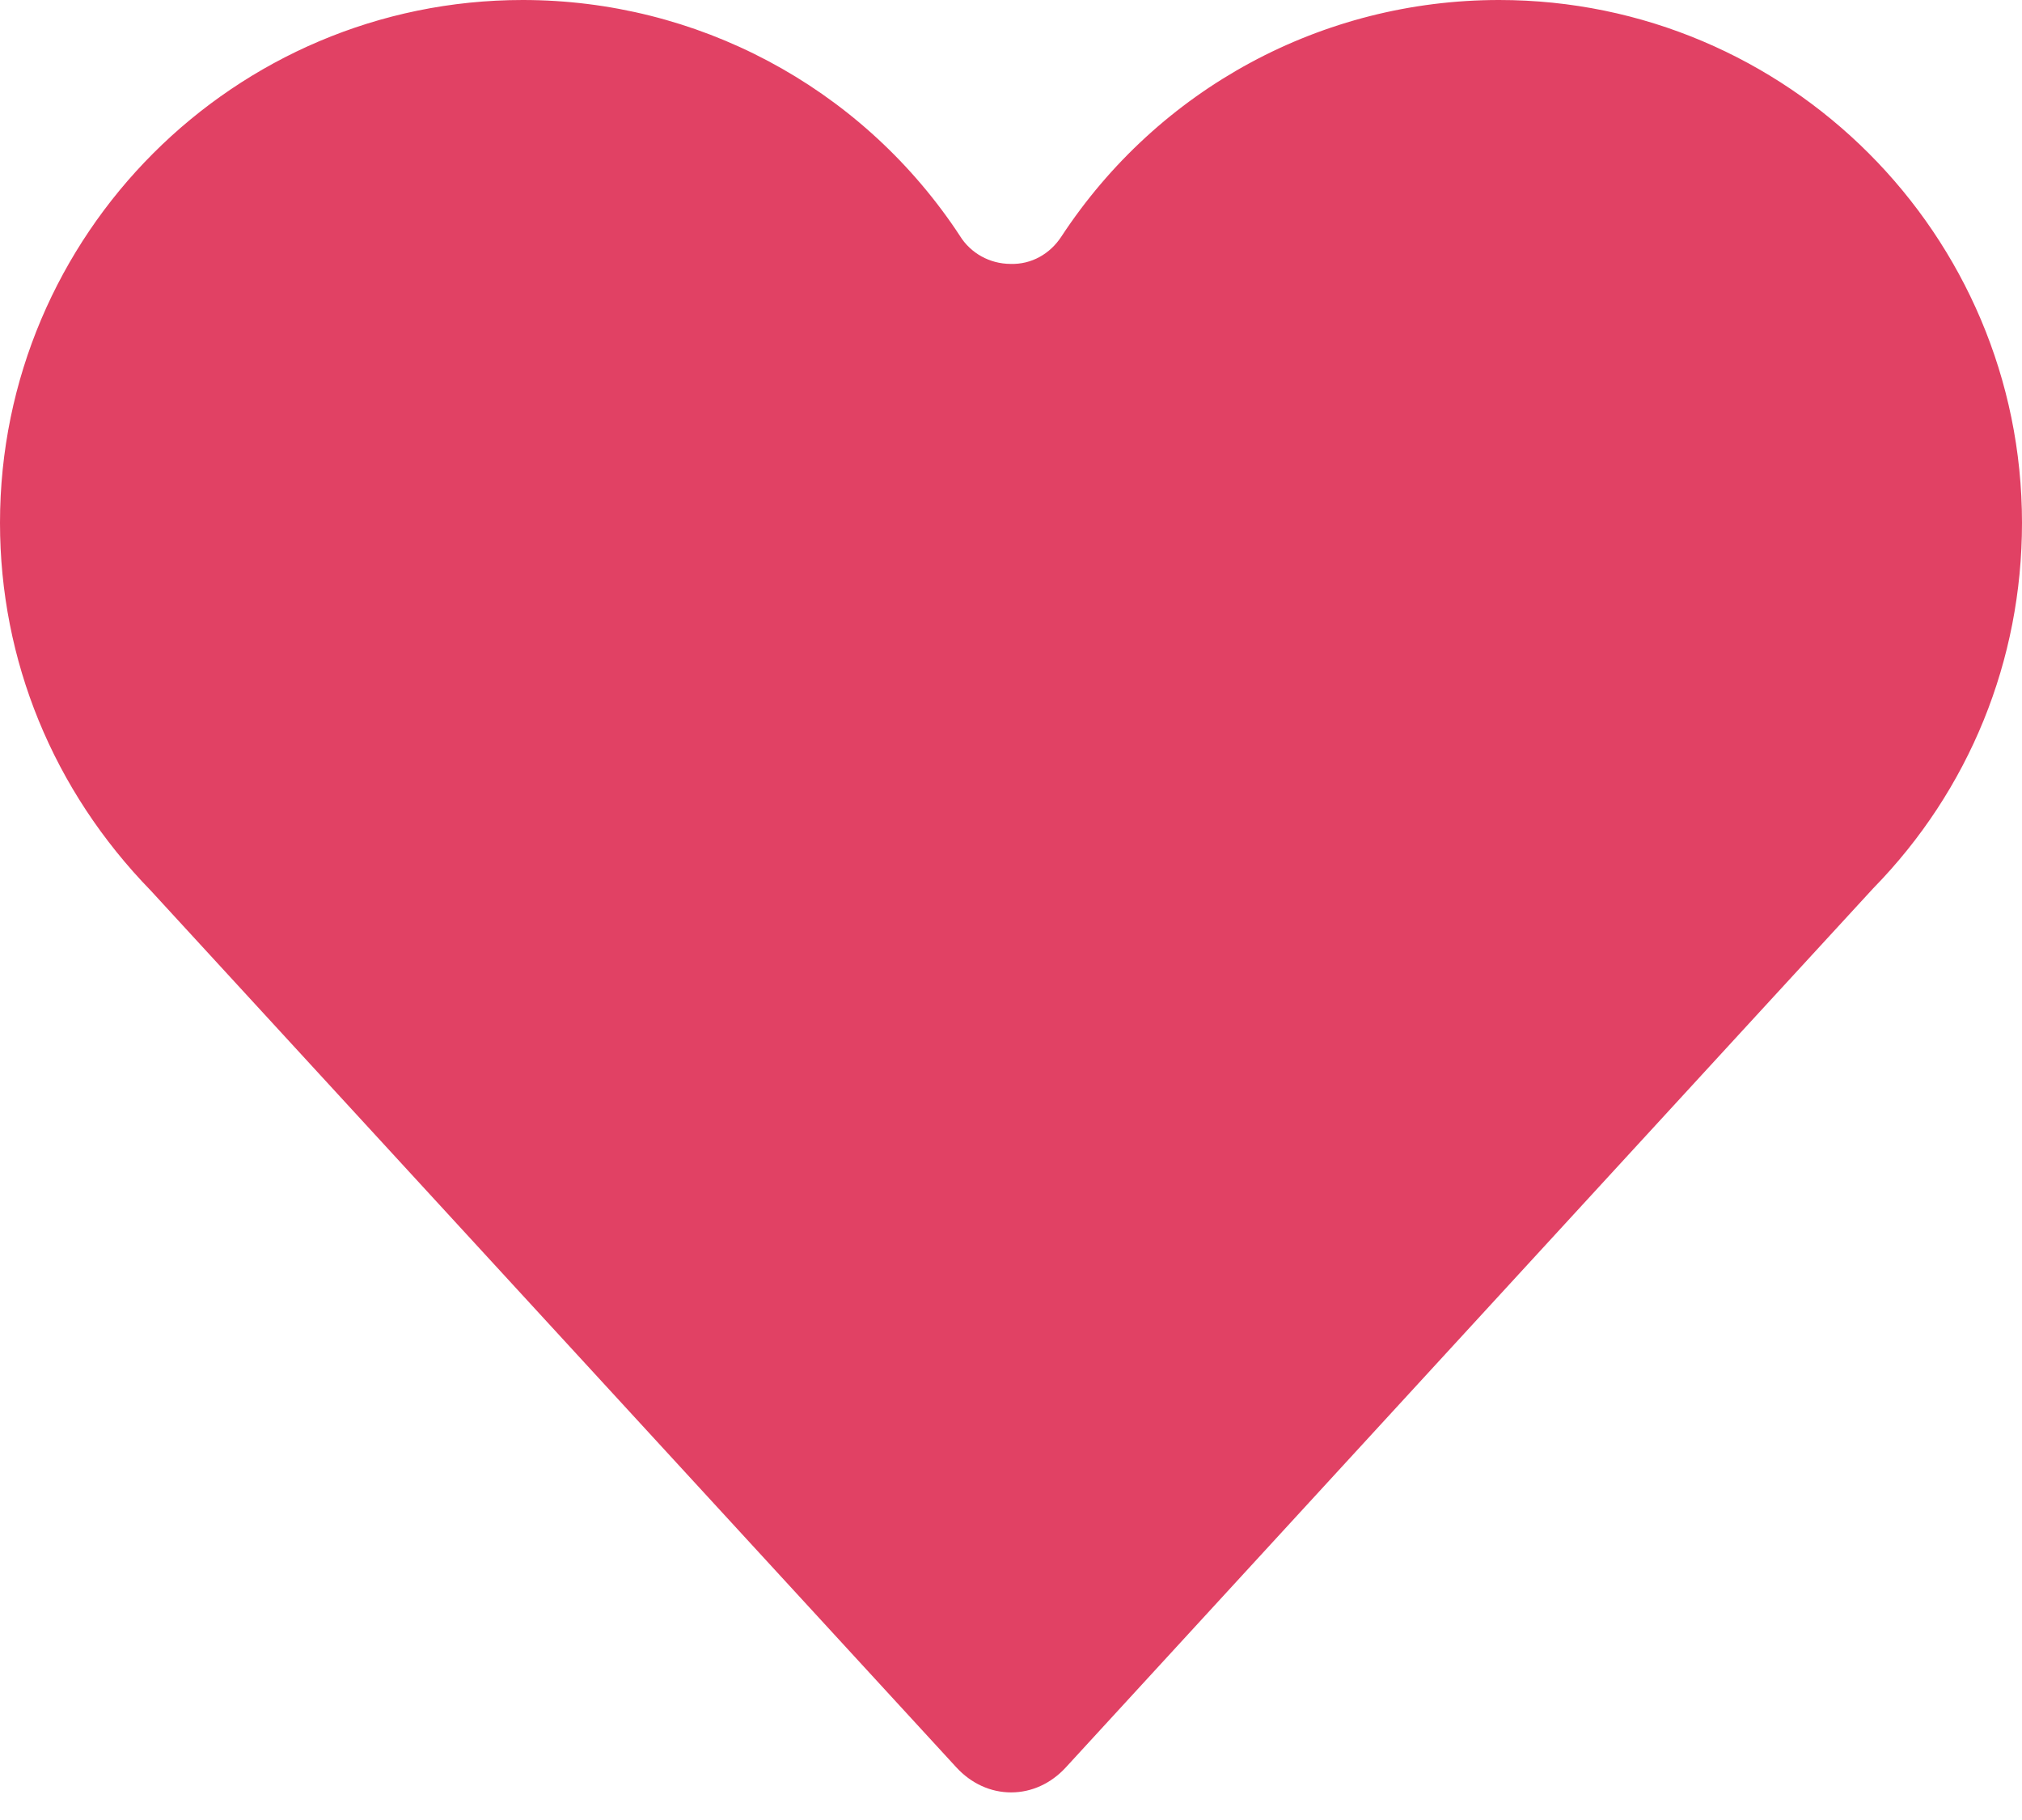
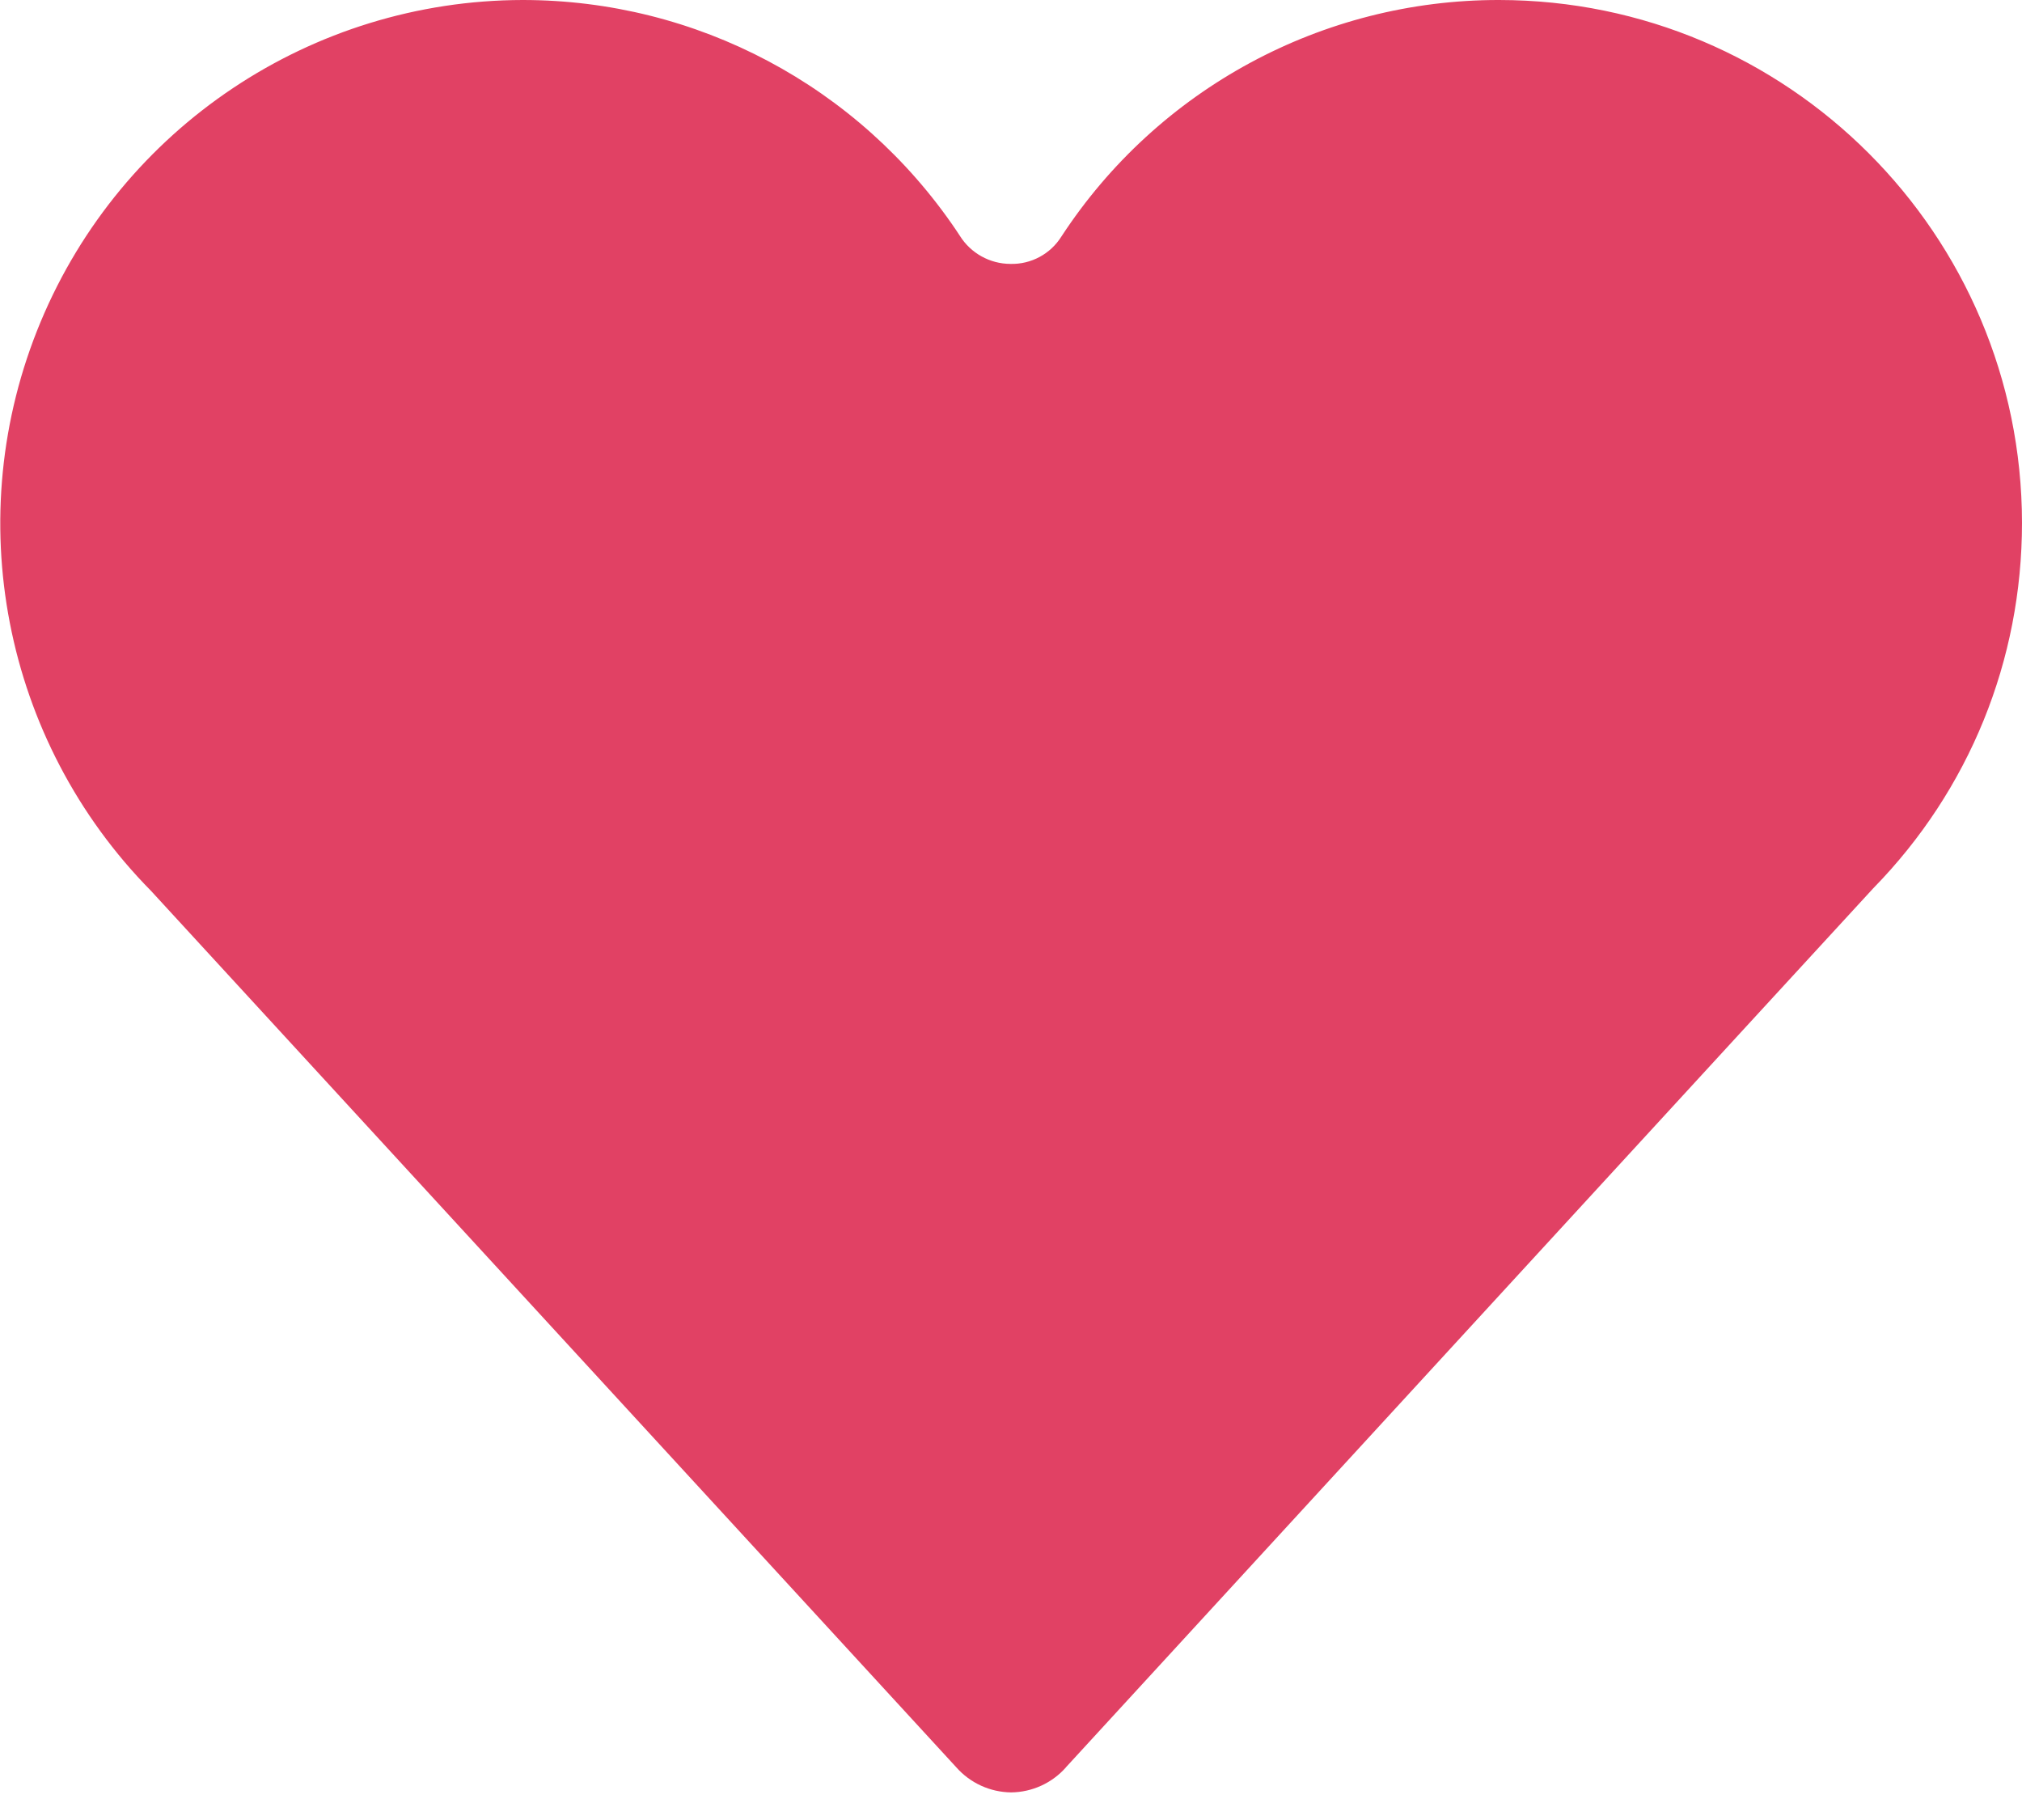
- <svg xmlns="http://www.w3.org/2000/svg" width="20px" height="18px" viewBox="0 0 20 18" version="1.1">
-   <defs />
-   <g id="Toolkit" stroke="none" stroke-width="1" fill="none" fill-rule="evenodd">
-     <g id="Mobile---Favs" transform="translate(-566, -1071)" fill="#E14164">
-       <g id="Posts" transform="translate(281, 194)">
-         <path d="M295.543,894.479 C295.396,894.639 295.204,894.727 295.001,894.727 C294.798,894.727 294.606,894.639 294.459,894.479 L286.494,885.811 C285.523,884.814 285,883.53 285,882.171 C285,879.319 287.319,877 290.171,877 C291.89,877 293.491,877.849 294.455,879.273 L294.494,879.332 C294.601,879.505 294.79,879.609 294.994,879.61 C295.202,879.617 295.386,879.511 295.498,879.34 C296.459,877.875 298.078,877 299.828,877 C302.681,877 305,879.319 305,882.171 C305,883.53 304.479,884.814 303.529,885.785 C303.524,885.788 295.543,894.479 295.543,894.479 Z" id="icon-favorite" />
-       </g>
-     </g>
-   </g>
+ <svg xmlns="http://www.w3.org/2000/svg" width="20" height="18" viewBox="0 0 20 18">
+   <path d="M10.543 17.48a.734.734 0 0 1-.542.247.734.734 0 0 1-.542-.248L1.494 8.811A5.176 5.176 0 0 1 5.17 0c1.72 0 3.32.85 4.285 2.273l.039.059a.592.592 0 0 0 .5.278.577.577 0 0 0 .504-.27A5.164 5.164 0 0 1 14.828 0 5.176 5.176 0 0 1 20 5.17c0 1.36-.521 2.644-1.471 3.615-.005.003-7.986 8.694-7.986 8.694z" fill="#E14164" fill-rule="evenodd" />
</svg>
